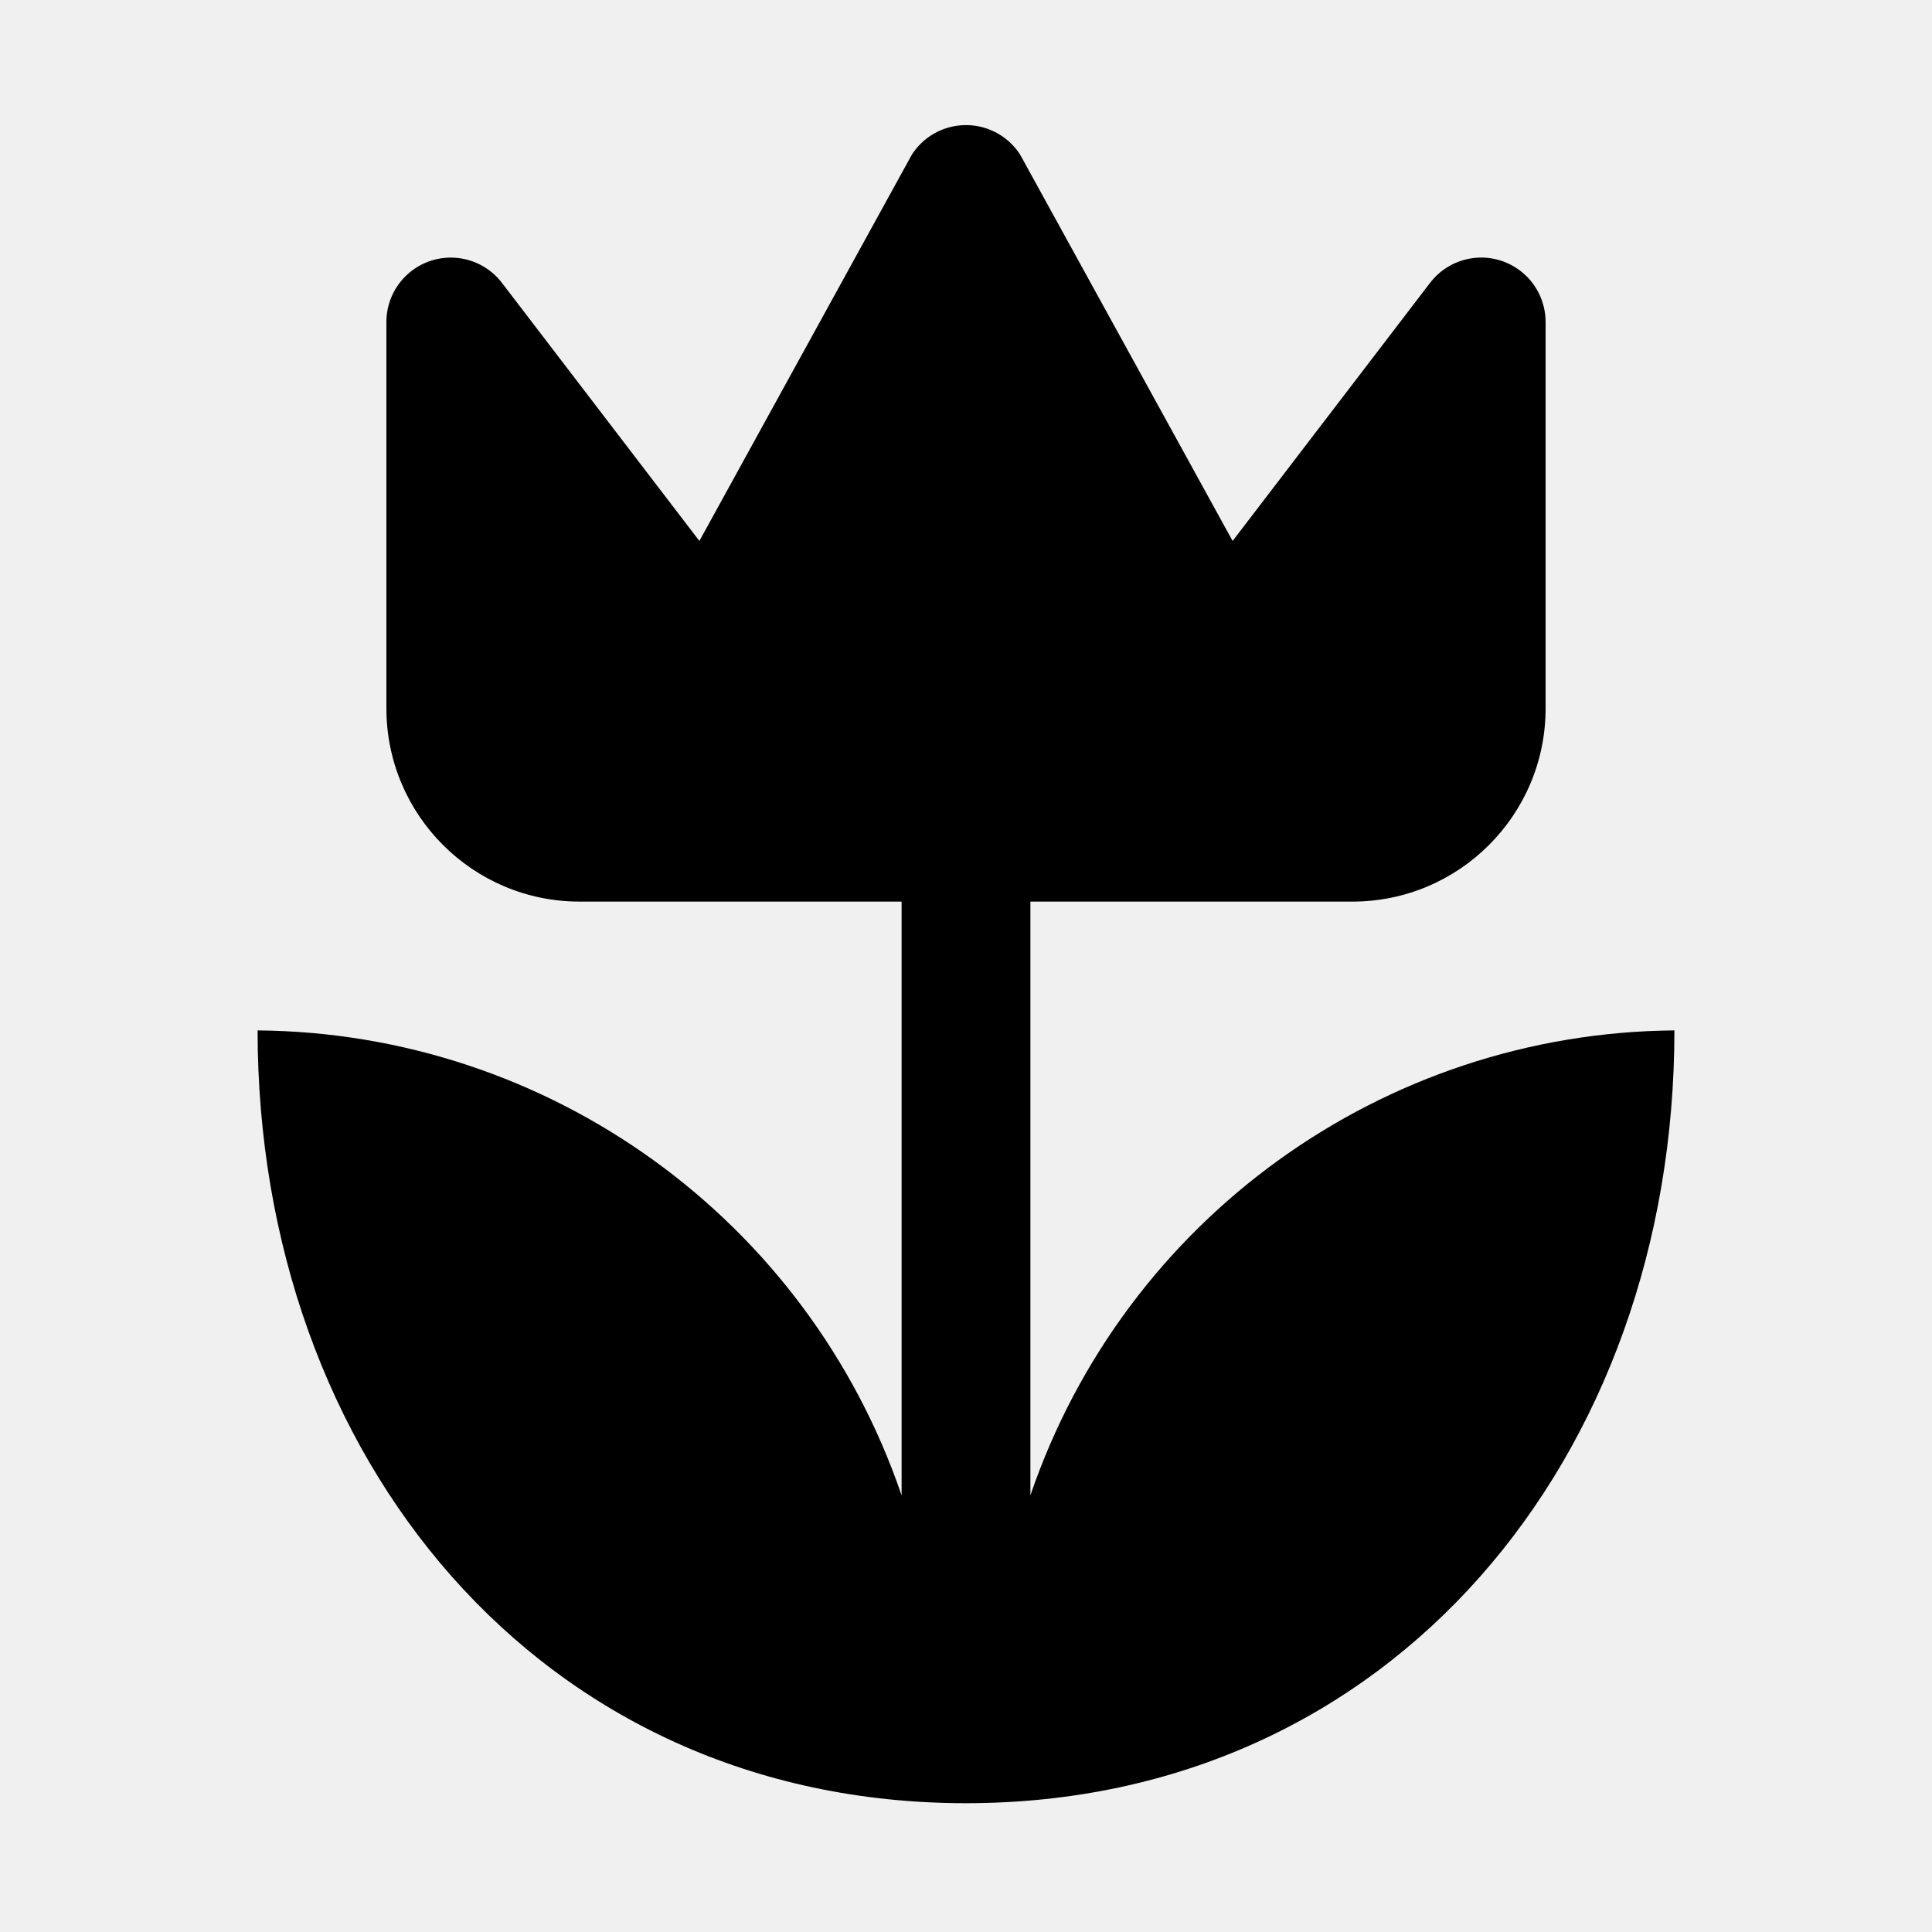
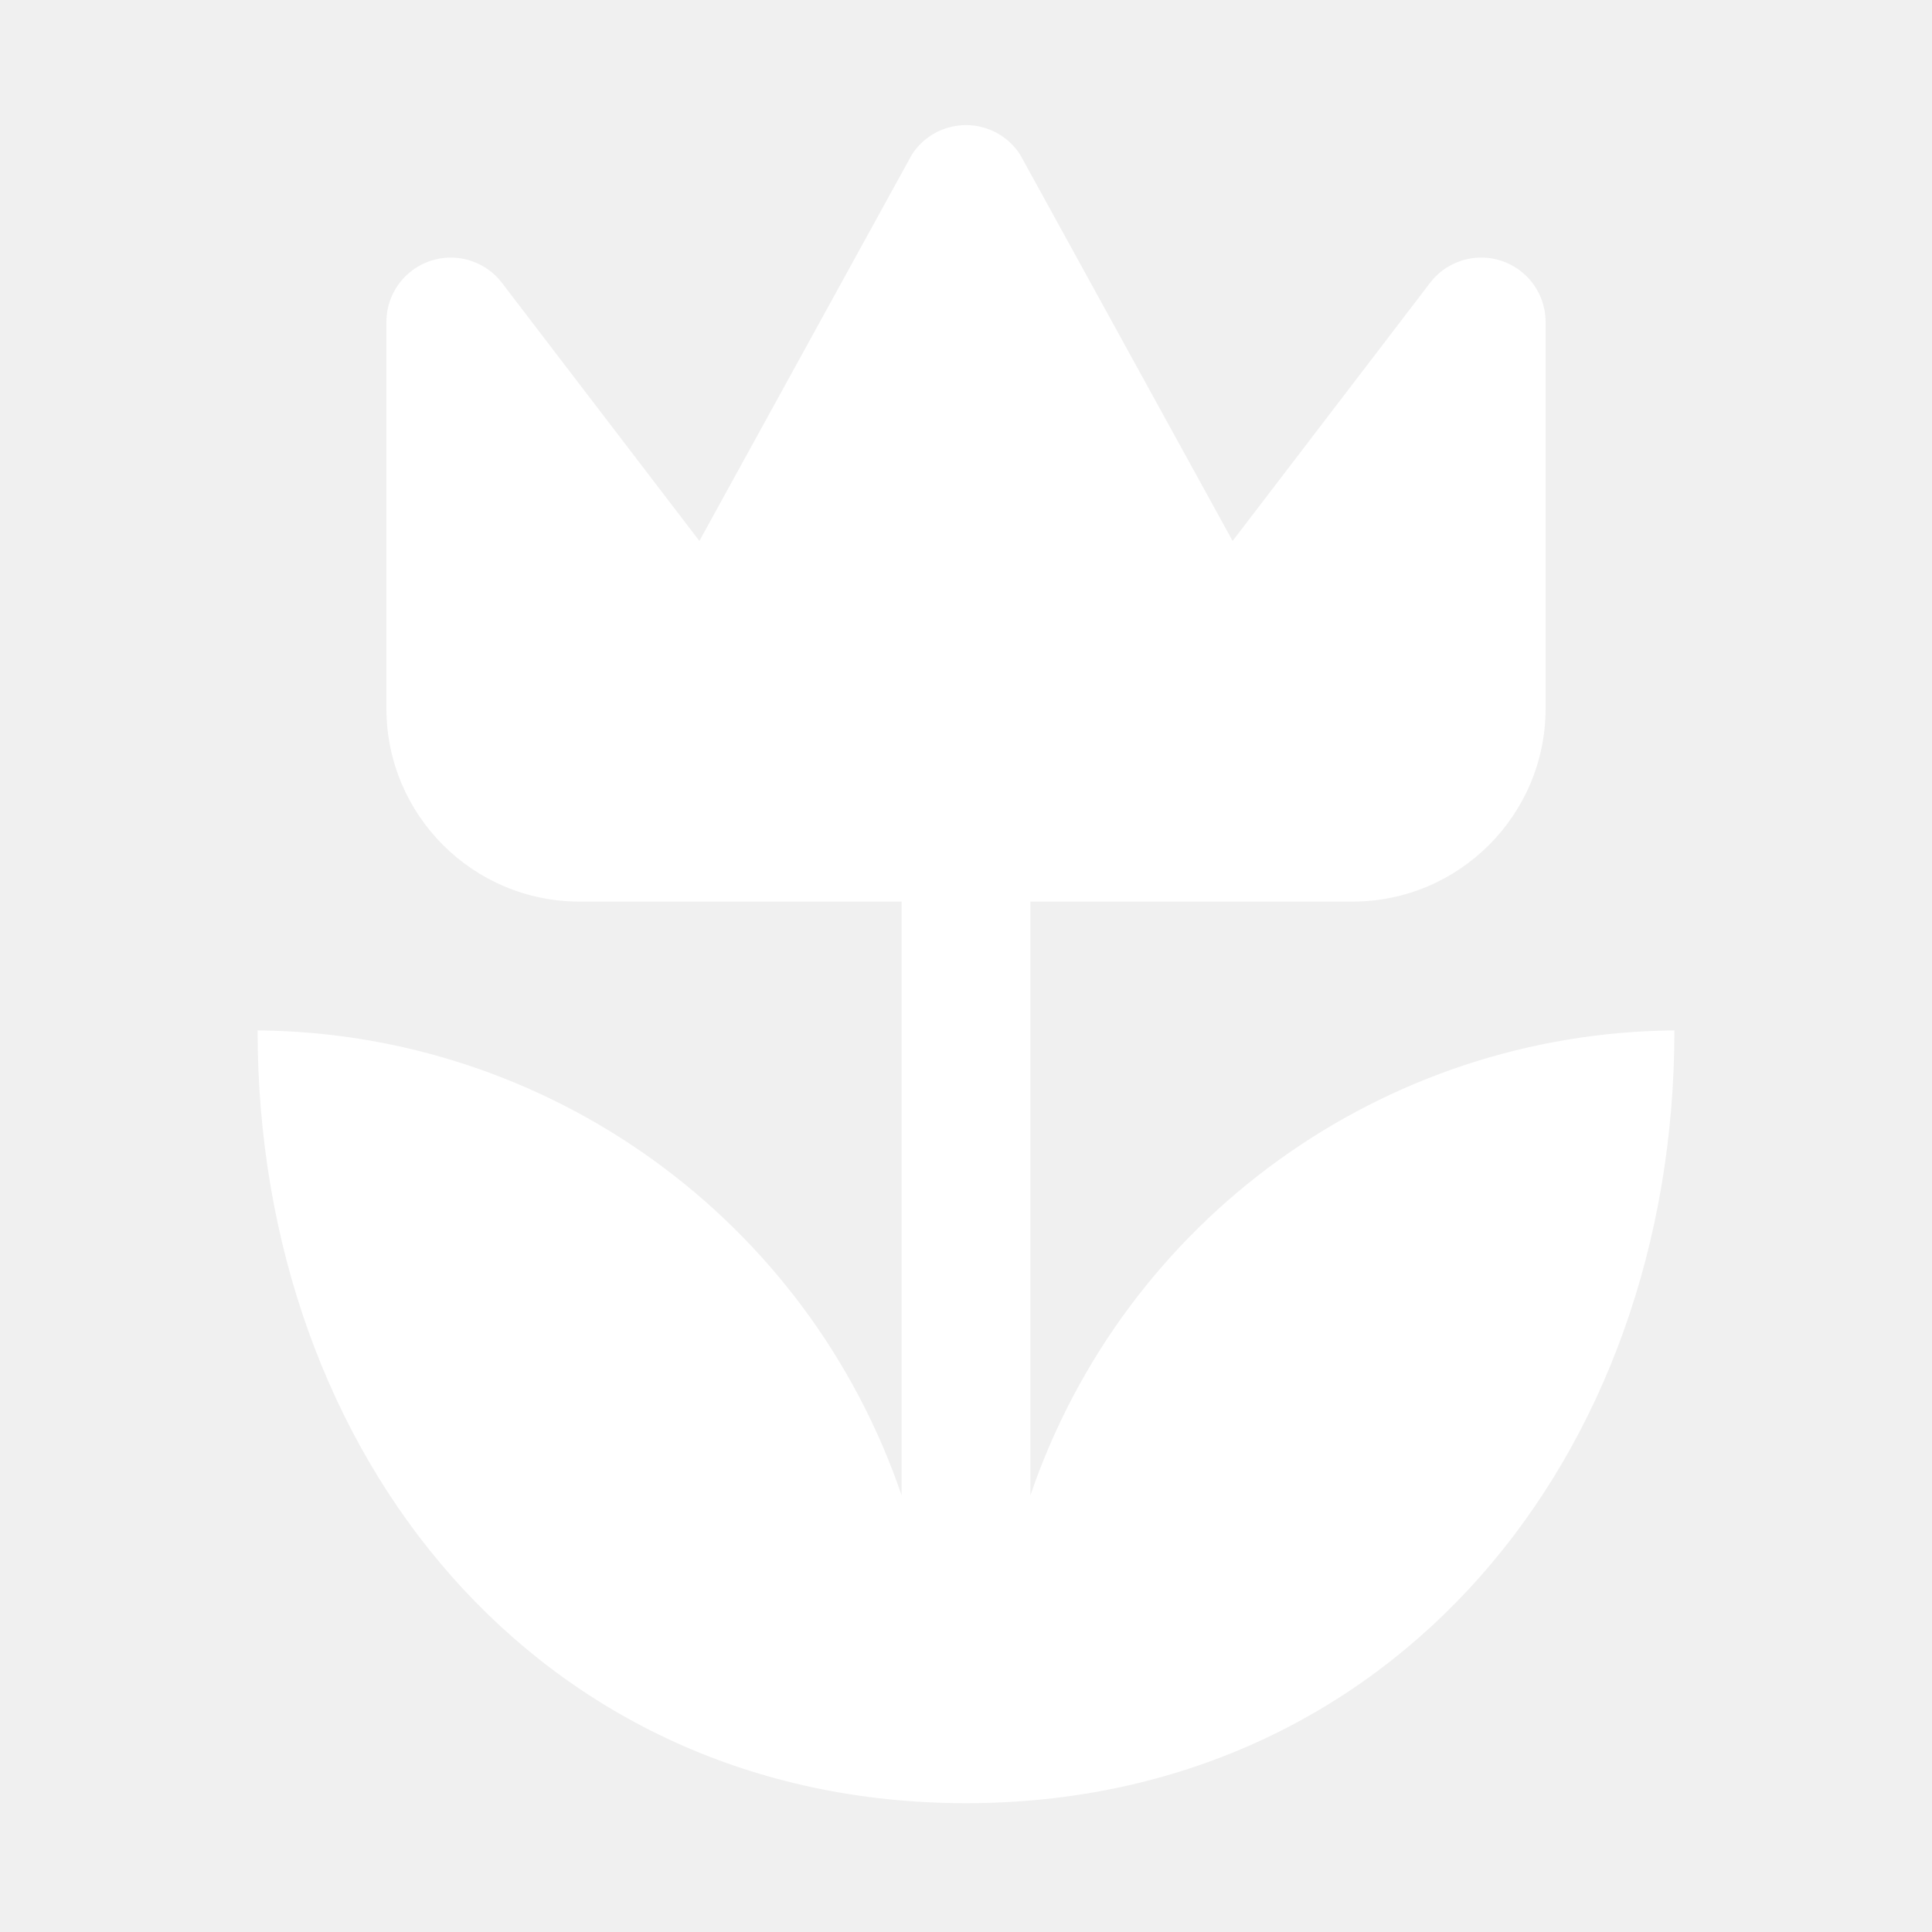
- <svg xmlns="http://www.w3.org/2000/svg" version="1.1" id="garden-15" width="15px" height="15px" viewBox="0 0 15 15">
-   <path d="M13,8c0,3.31-2.19,6-5.5,6S2,11.31,2,8c2.264,0.019,4.269,1.467,5,3.61V7H4.5C3.672,7,3,6.328,3,5.5v-3  C3,2.224,3.224,2,3.5,2c0.157,0,0.306,0.074,0.4,0.2l1.53,2l1.65-3c0.15-0.232,0.459-0.298,0.691-0.149  C7.831,1.09,7.881,1.14,7.92,1.2l1.65,3l1.53-2c0.166-0.221,0.479-0.266,0.7-0.1C11.926,2.194,12,2.343,12,2.5v3  C12,6.328,11.328,7,10.5,7H8v4.61C8.731,9.467,10.736,8.019,13,8z" />
+ <svg xmlns="http://www.w3.org/2000/svg" version="1.1" xlink="http://www.w3.org/1999/xlink" x="0px" y="0px" width="15px" height="15px" viewBox="0 0 15 15" style="enable-background:new 0 0 15 15;" space="preserve">
+   <path d="M13,8c0,3.31,-2.19,6,-5.5,6S2,11.31,2,8c2.264,0.019,4.269,1.467,5,3.61V7H4.5C3.672,7,3,6.328,3,5.5v-3C3,2.224,3.224,2,3.5,2c0.157,0,0.306,0.074,0.4,0.2l1.53,2l1.65,-3c0.15,-0.232,0.459,-0.298,0.691,-0.149C7.831,1.09,7.881,1.14,7.92,1.2l1.65,3l1.53,-2c0.166,-0.221,0.479,-0.266,0.7,-0.1C11.926,2.194,12,2.343,12,2.5v3C12,6.328,11.328,7,10.5,7H8v4.61C8.731,9.467,10.736,8.019,13,8z" fill="#FFFFFF" />
</svg>
